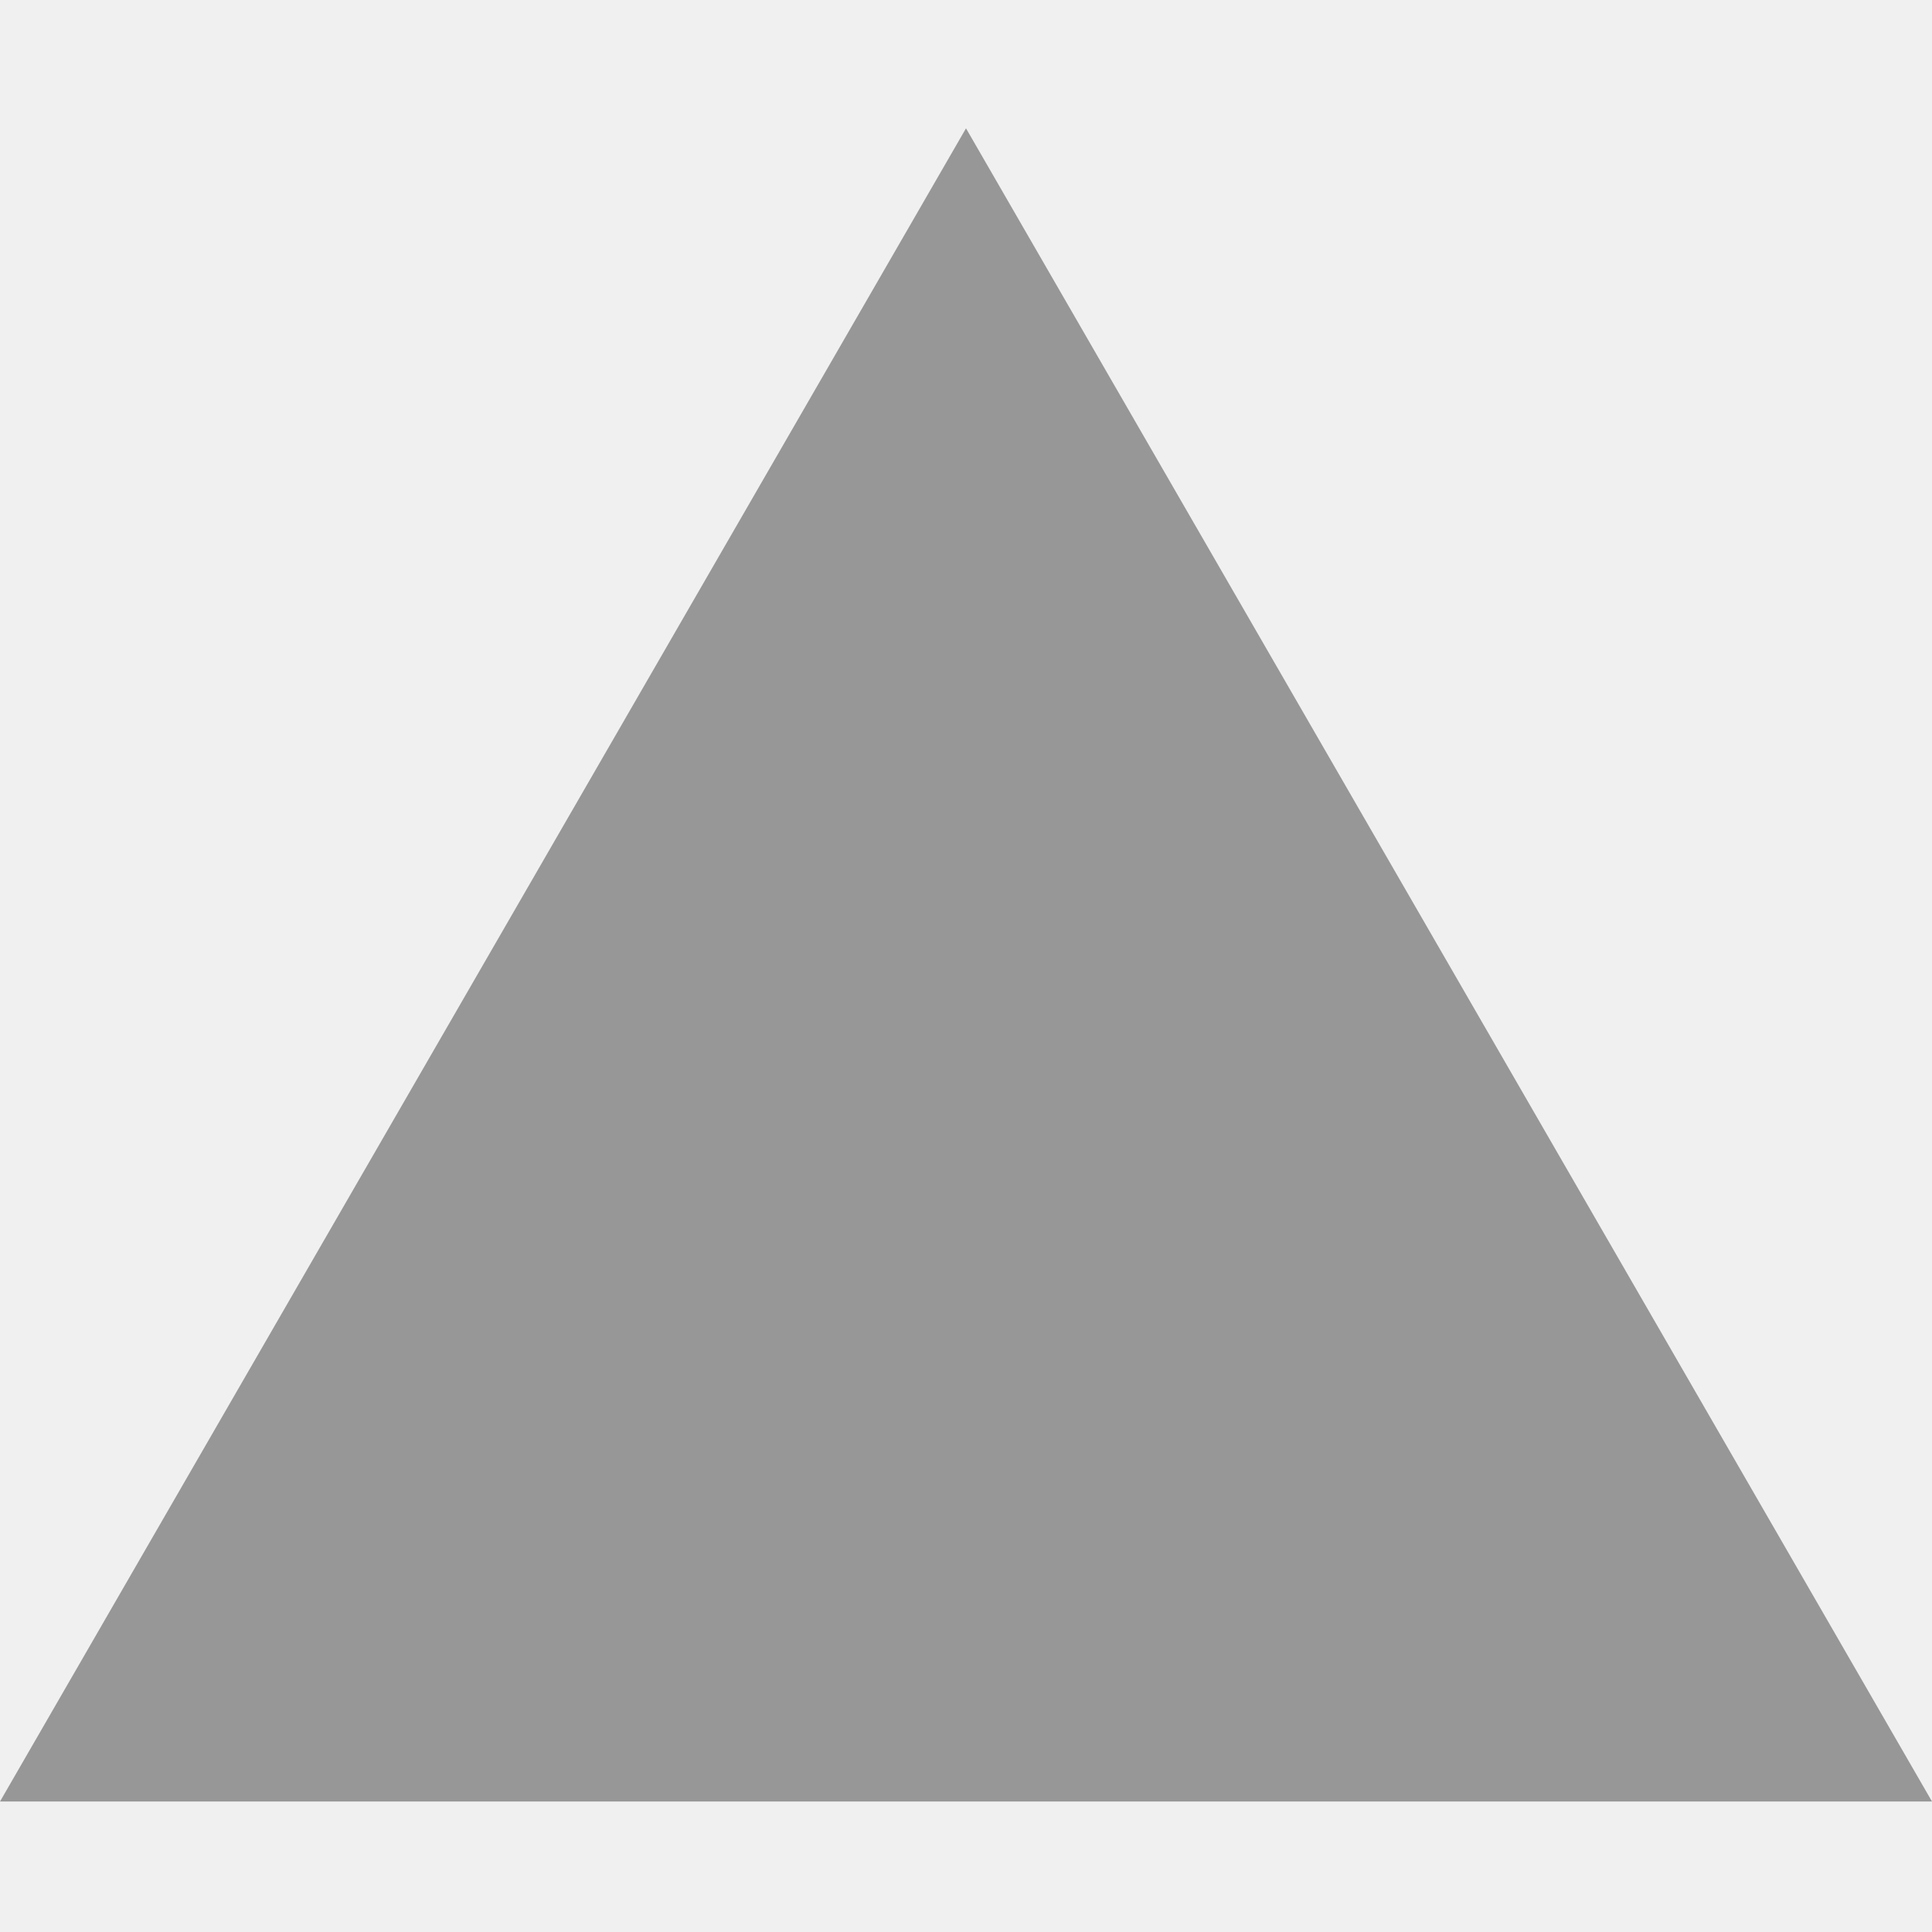
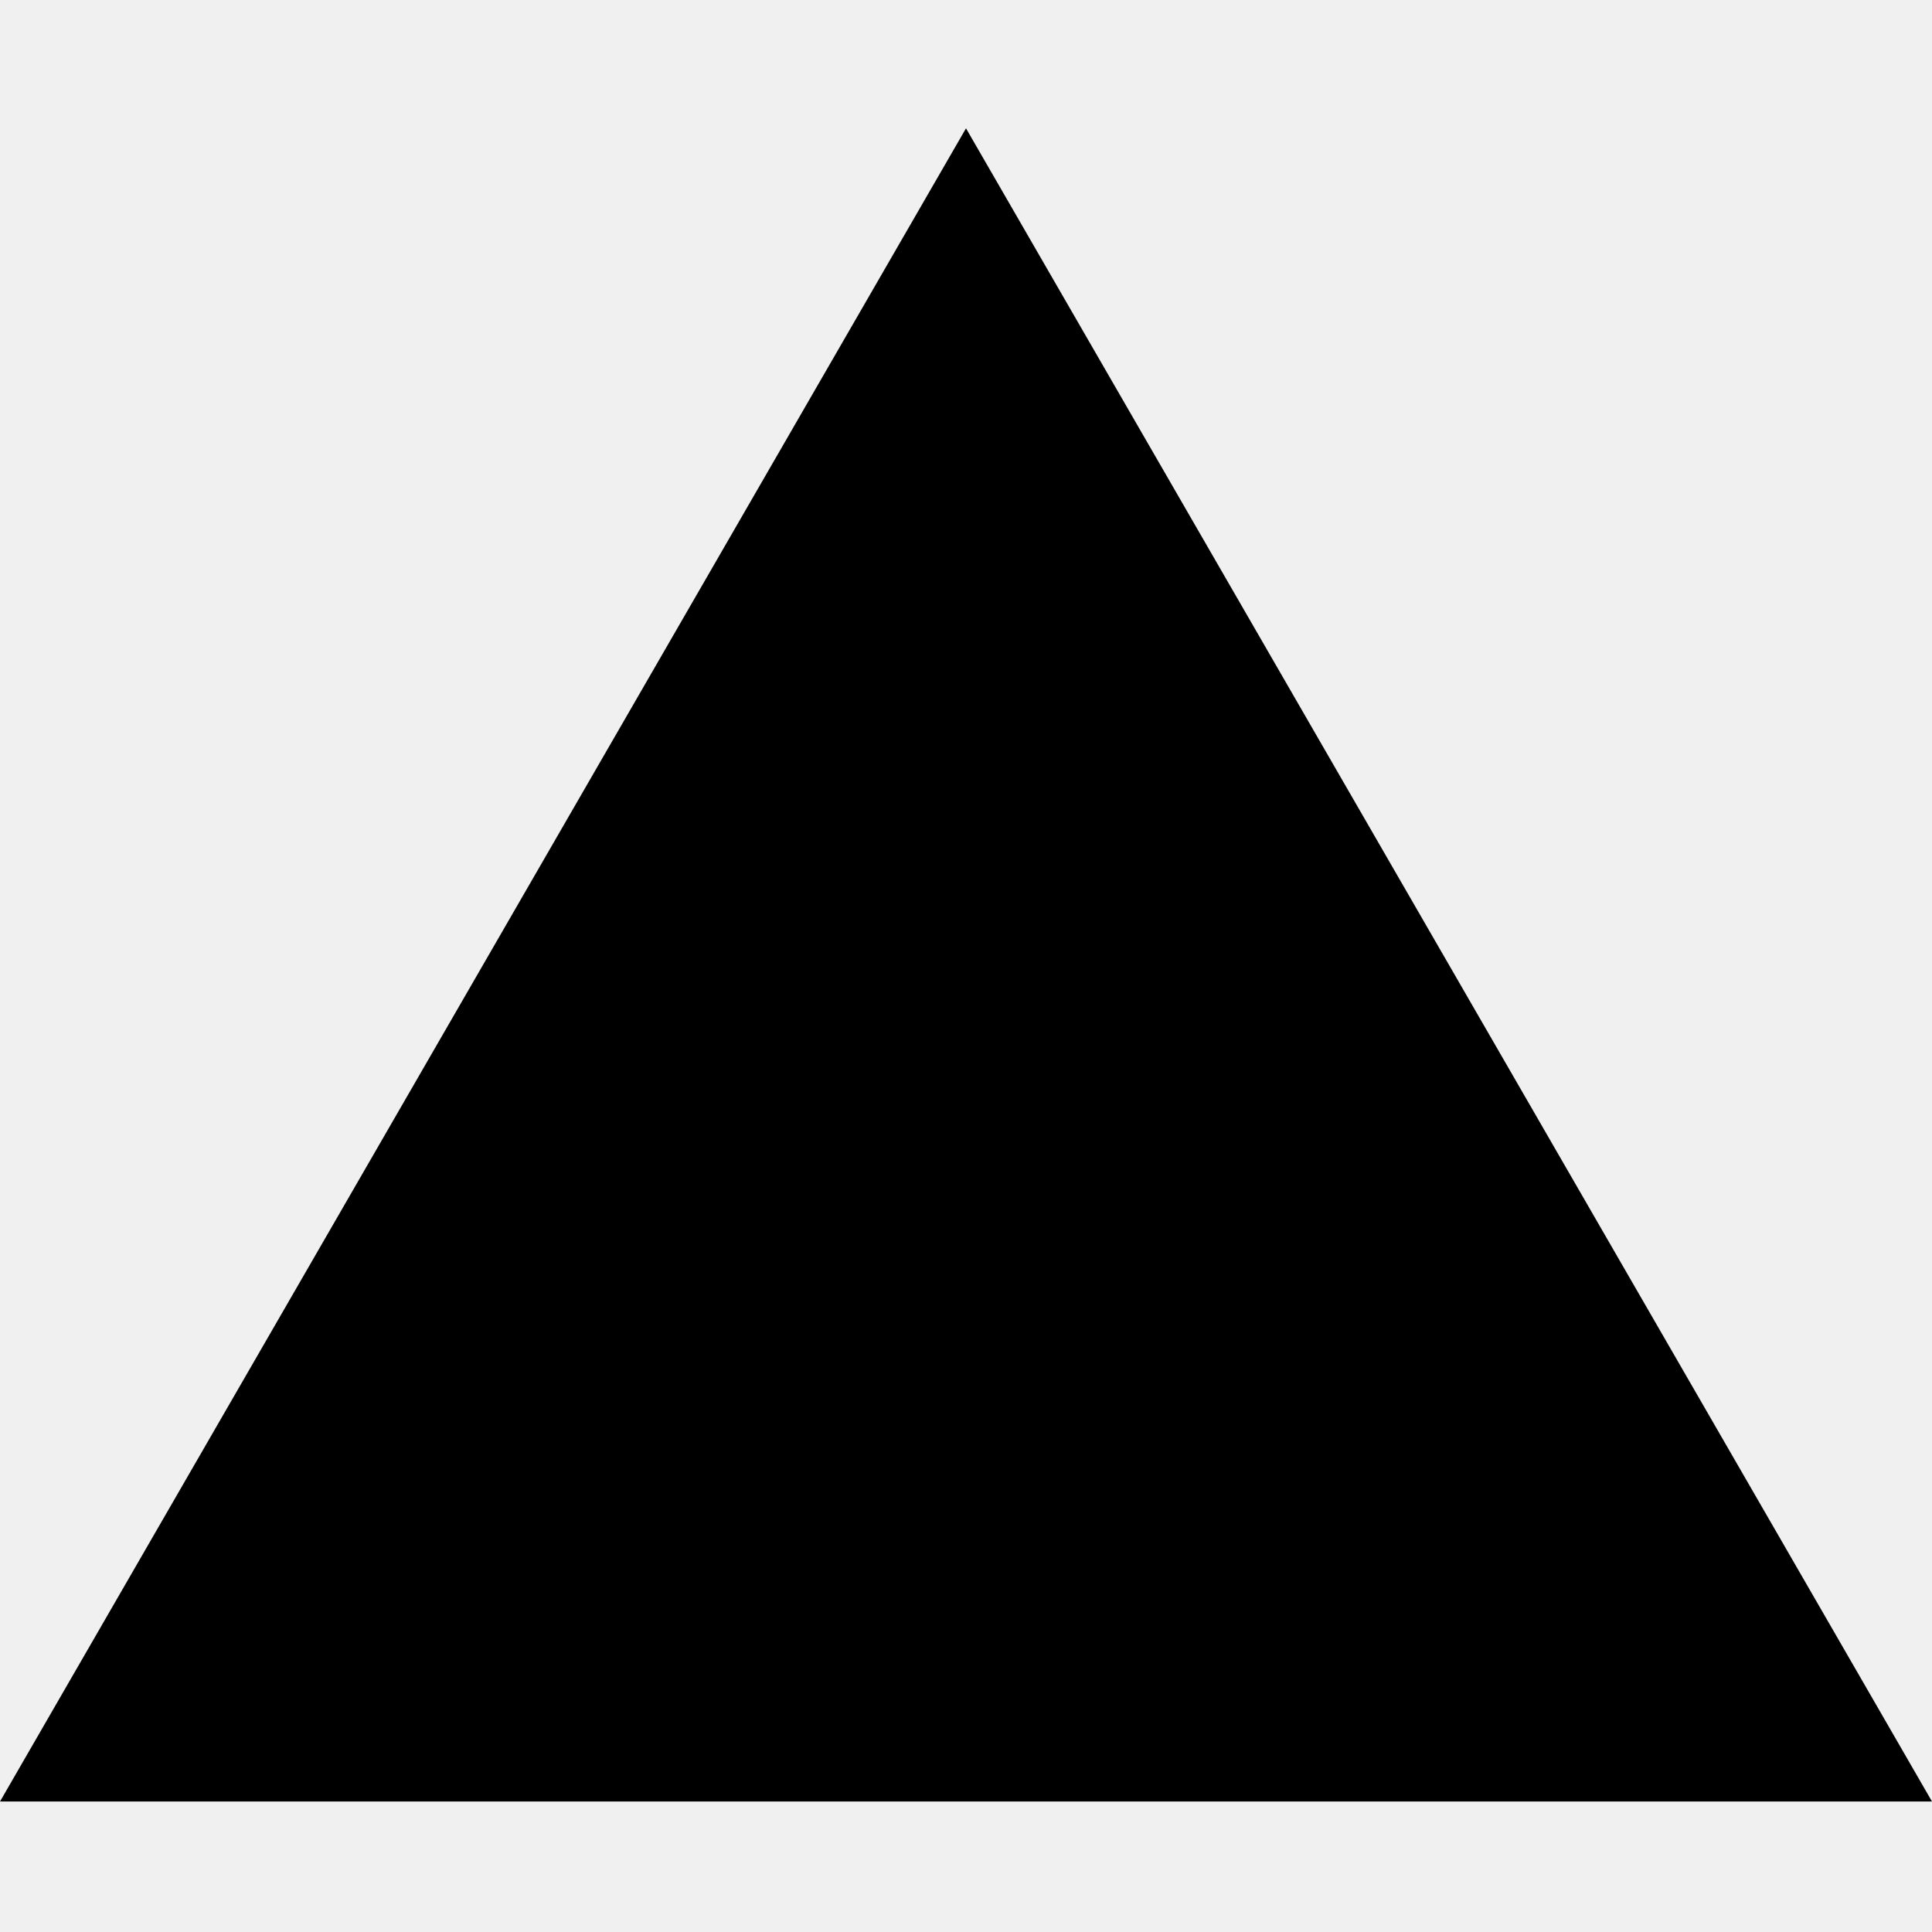
<svg xmlns="http://www.w3.org/2000/svg" width="24" height="24" viewBox="0 0 24 24" fill="none">
  <g clip-path="url(#clip0_667_9447)">
-     <path d="M12 1.594L24 22.379H0L12 1.594Z" fill="#979797" />
+     <path d="M12 1.594L24 22.379H0L12 1.594Z" fill="currentColor" />
  </g>
  <defs>
    <clipPath id="clip0_667_9447">
      <rect width="24" height="24" fill="white" />
    </clipPath>
  </defs>
</svg>
